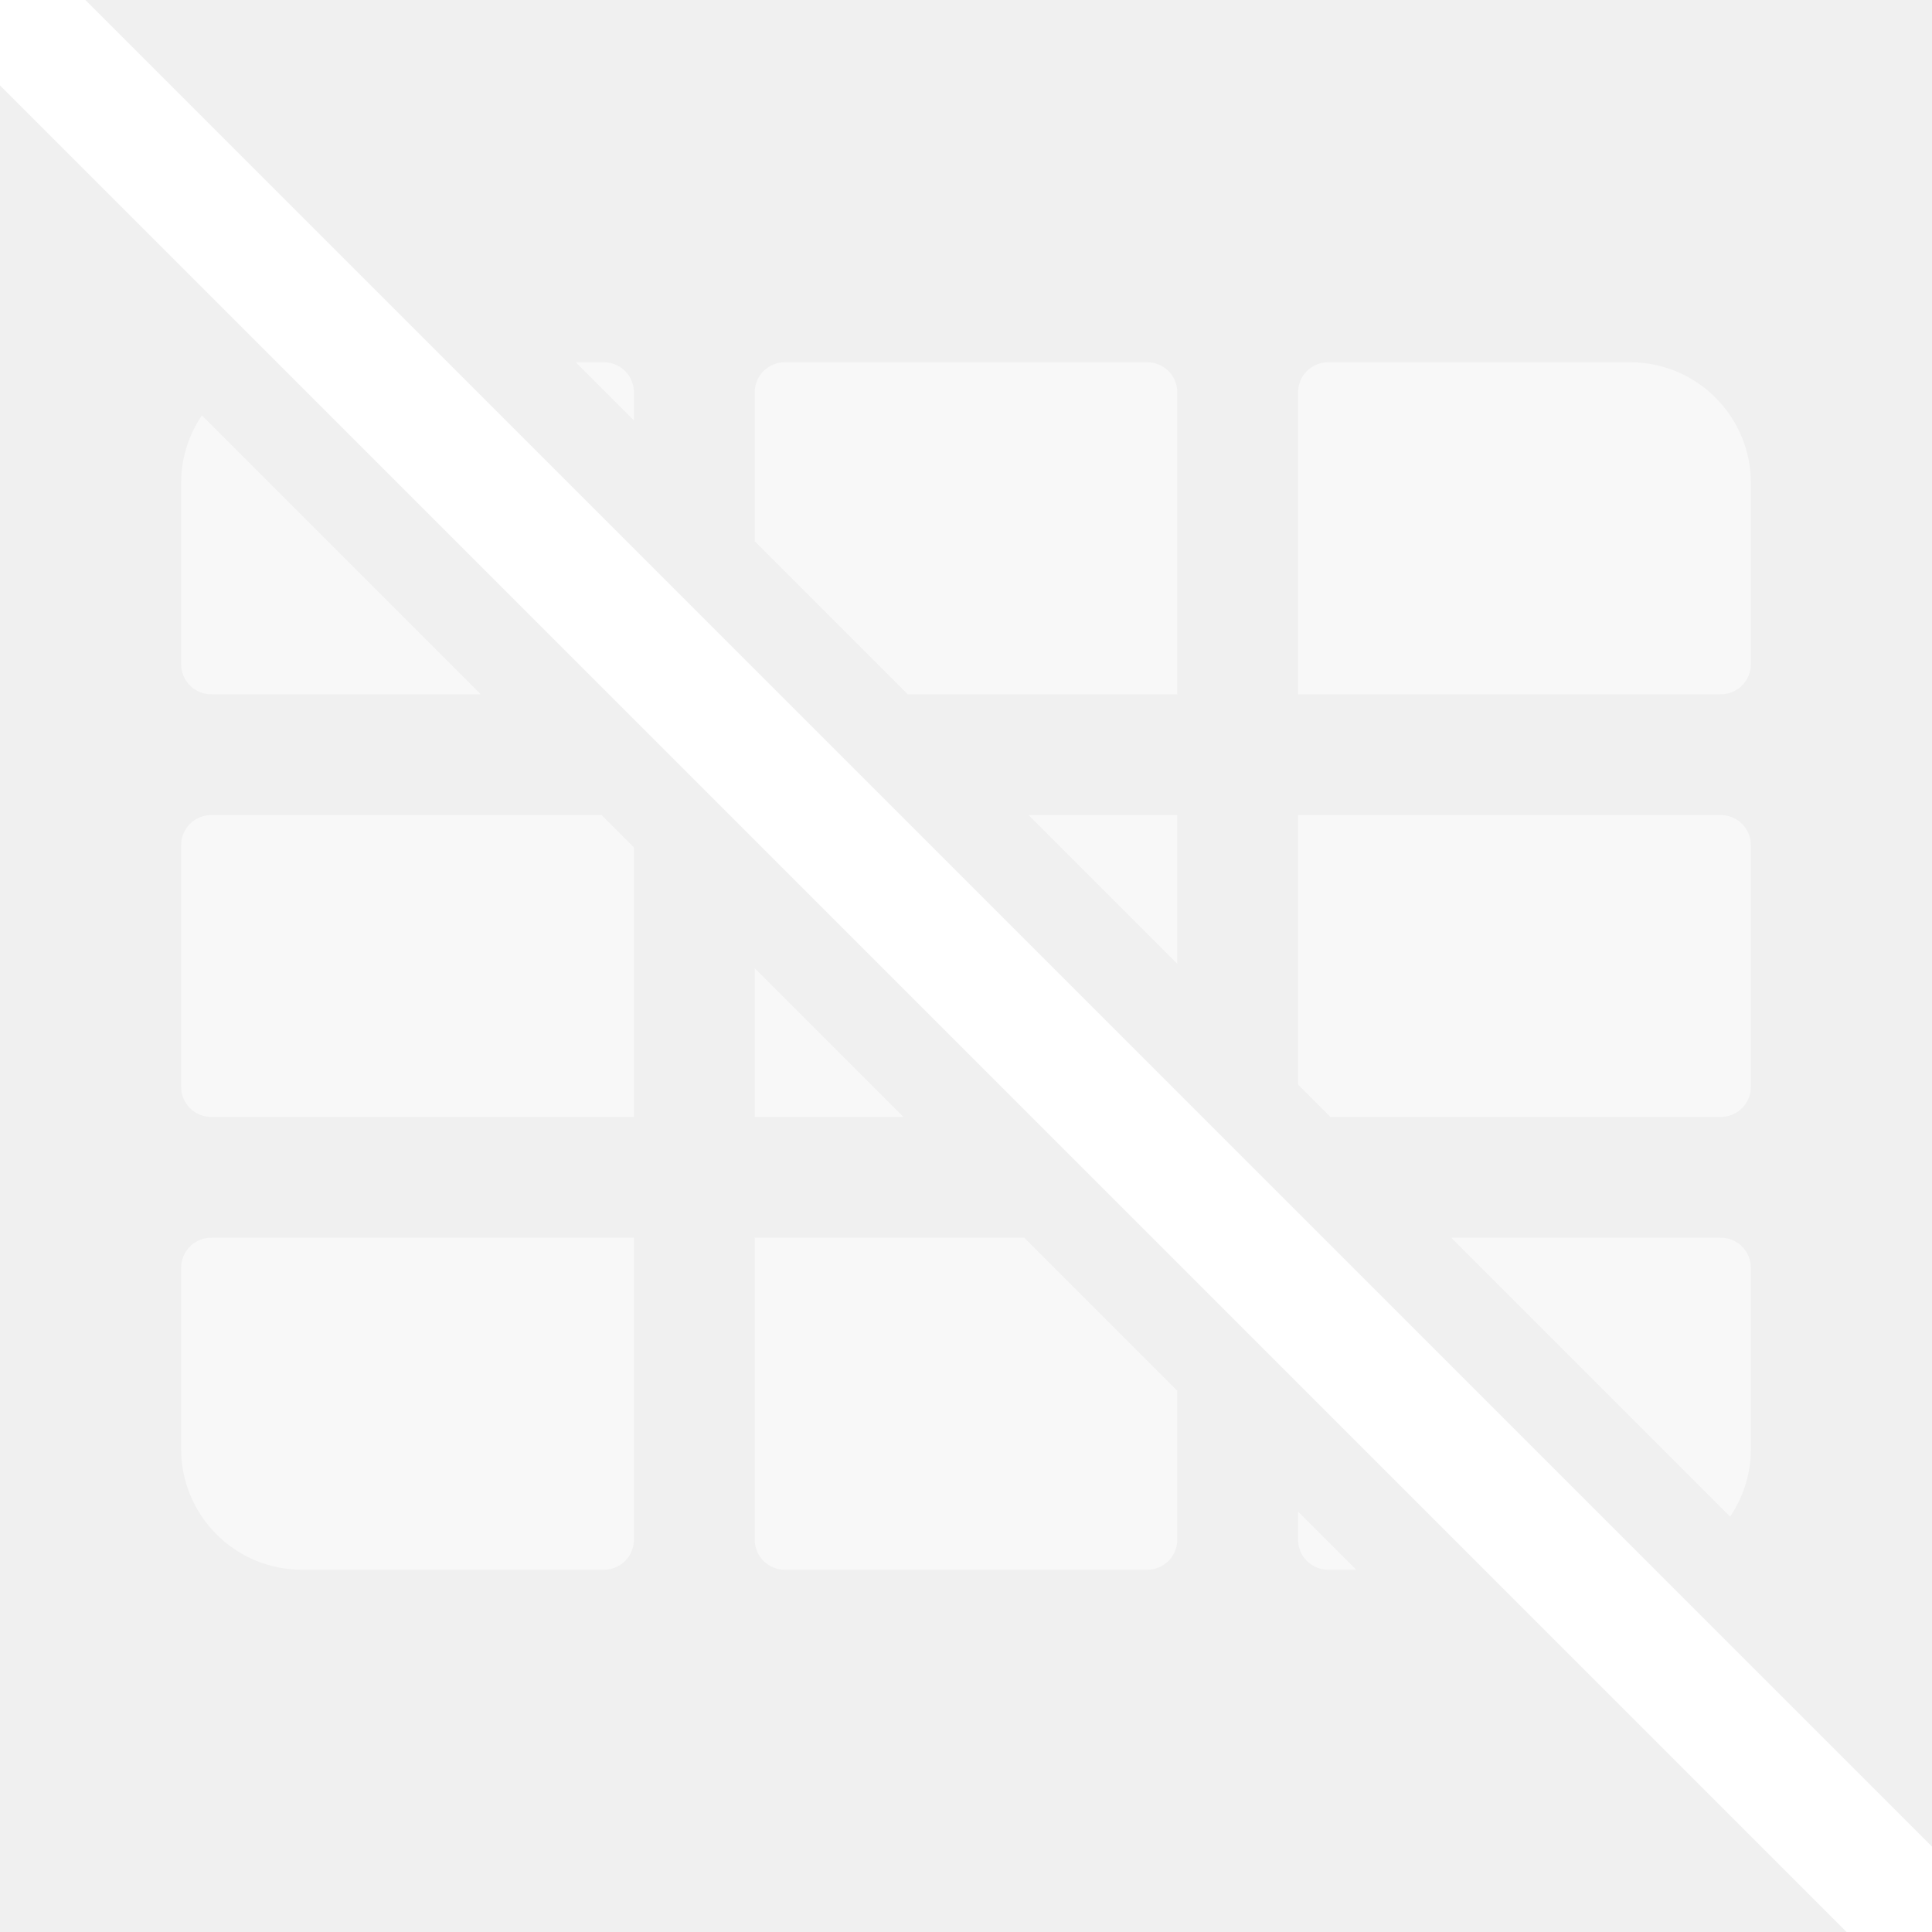
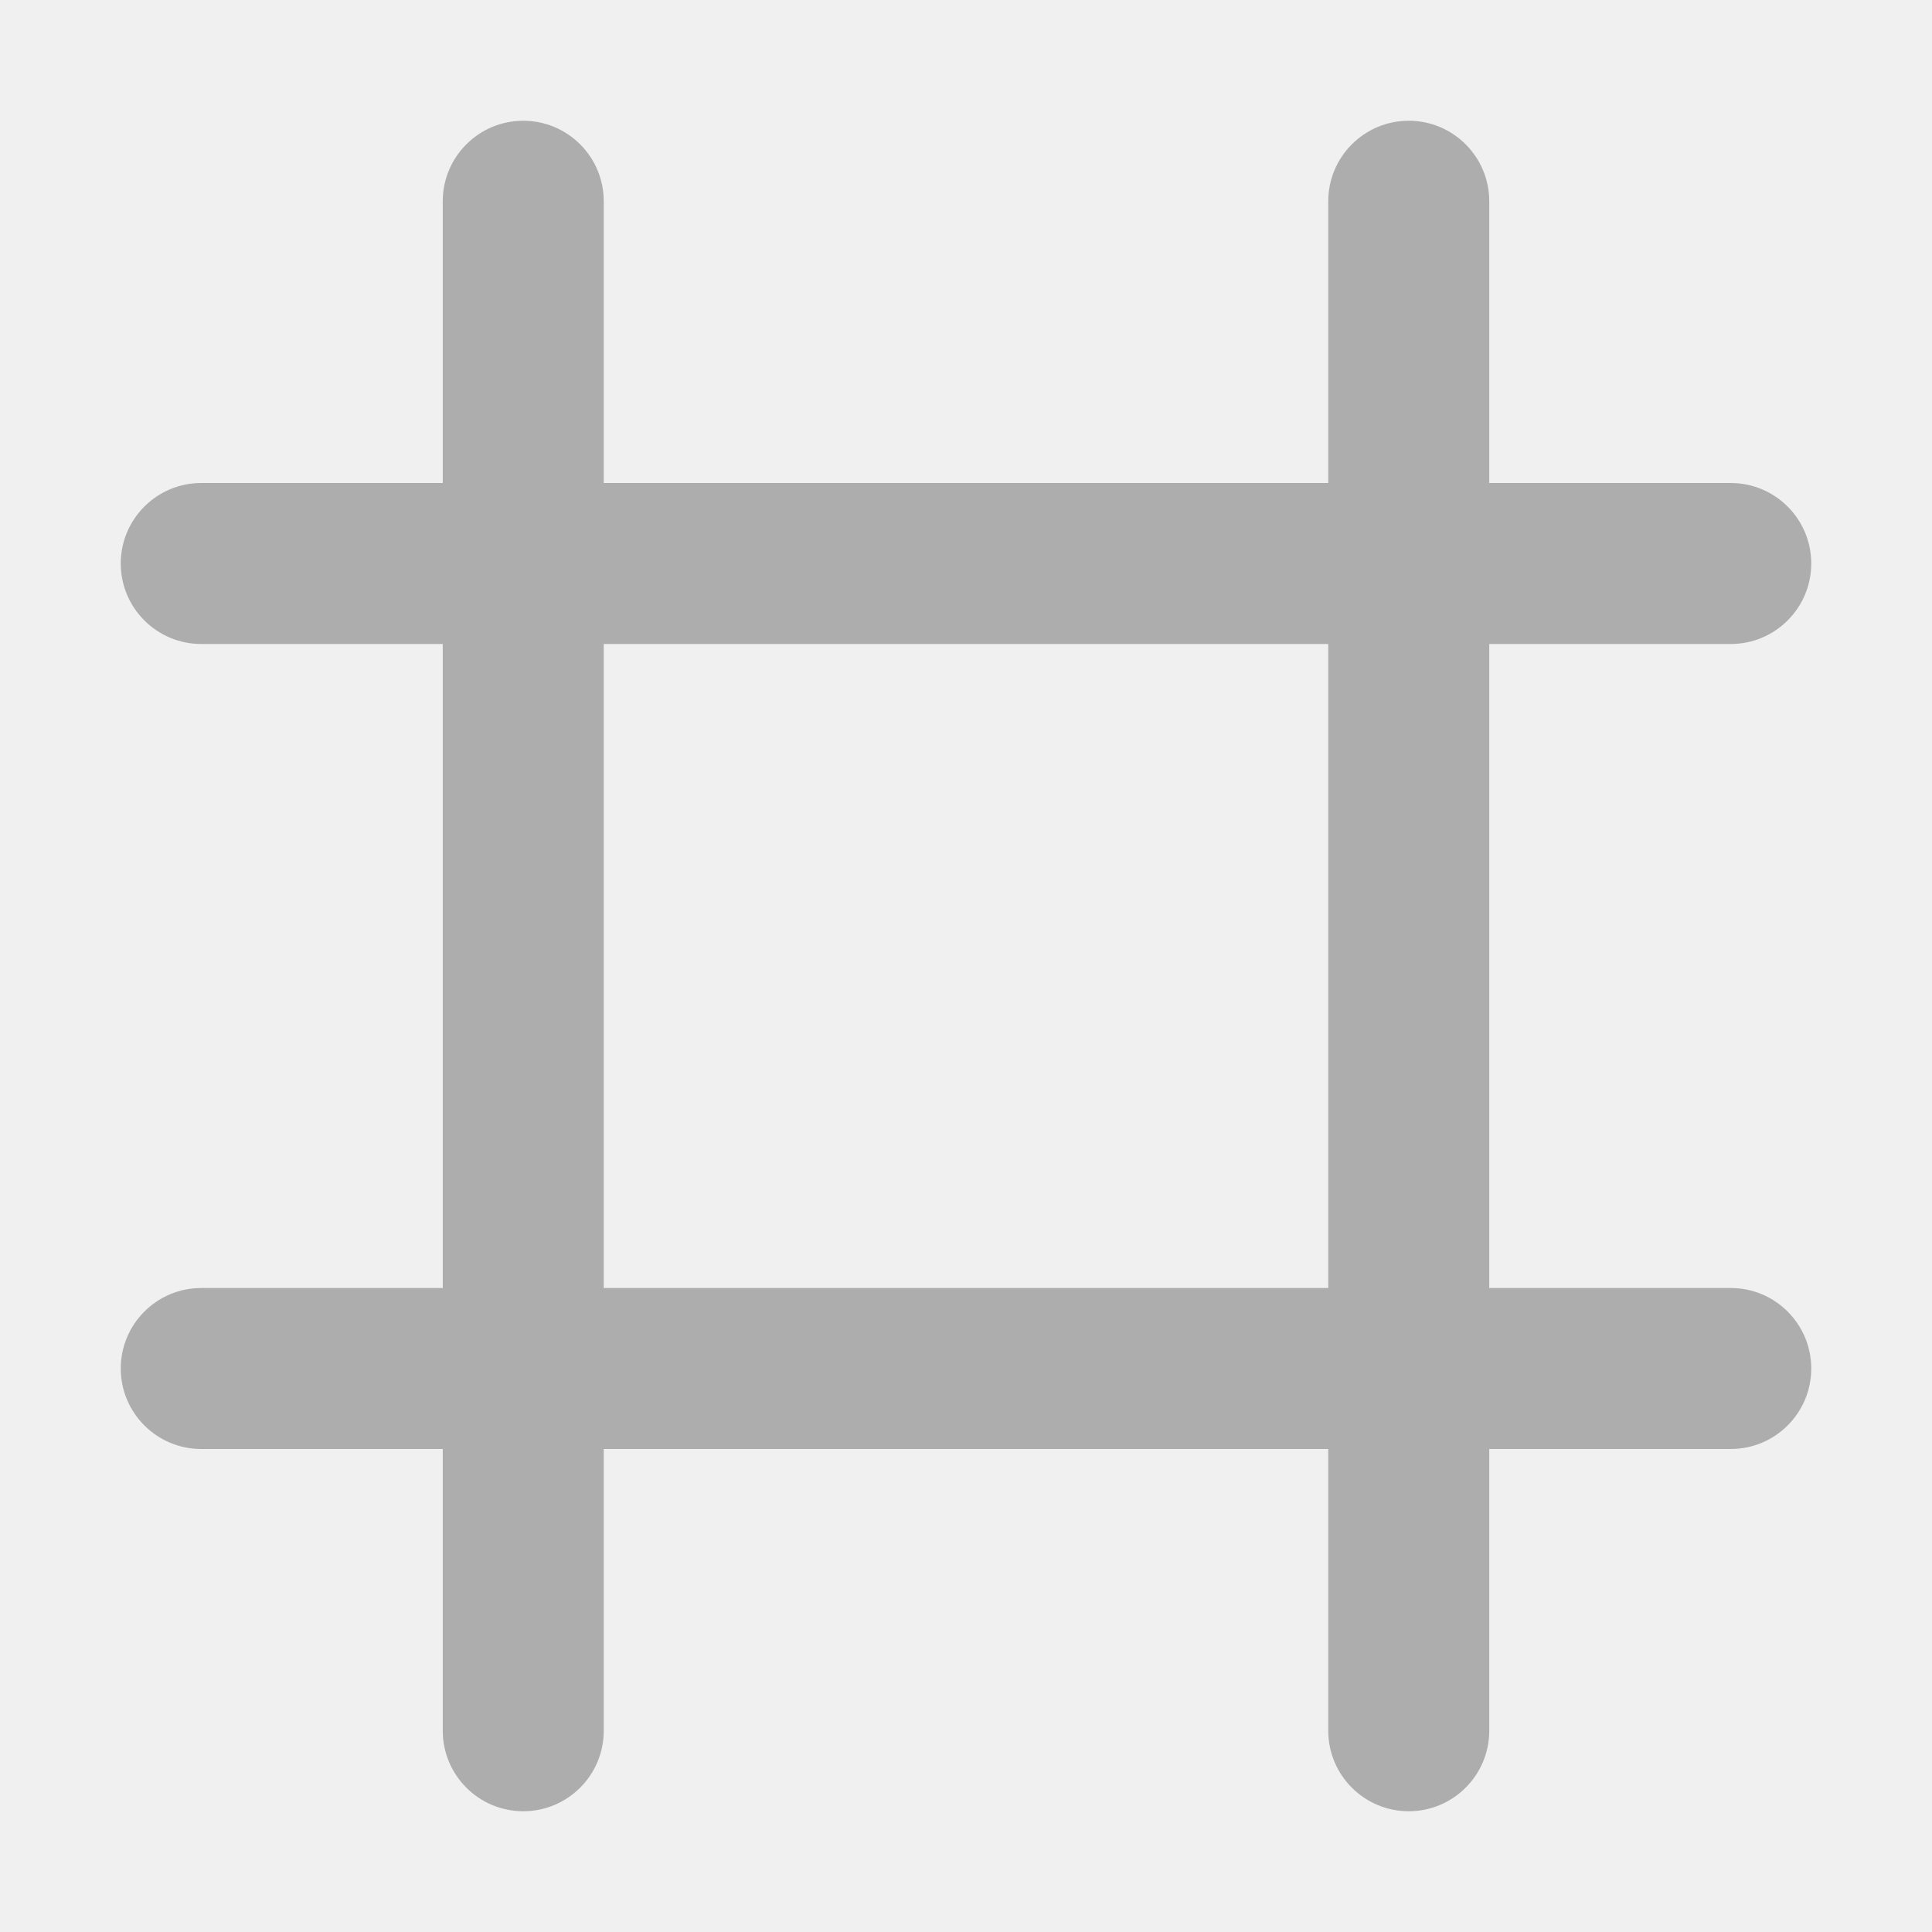
- <svg xmlns="http://www.w3.org/2000/svg" width="16" height="16" viewBox="0 0 16 16" fill="none">
-   <g clip-path="url(#clip0_430_363)">
-     <path d="M-2.95028e-06 2.95028e-06L16 16" stroke="white" />
-     <path opacity="0.52" fill-rule="evenodd" clip-rule="evenodd" d="M14.328 12.56C14.439 12.396 14.5 12.201 14.5 12V10.5C14.5 10.434 14.474 10.37 14.427 10.323C14.38 10.276 14.316 10.25 14.25 10.25H12.018L14.328 12.56ZM8.482 10.25L9.75 11.518V12.75C9.75 12.816 9.724 12.88 9.677 12.927C9.63 12.974 9.566 13 9.5 13H6.5C6.434 13 6.37 12.974 6.323 12.927C6.276 12.88 6.25 12.816 6.25 12.75V10.25H8.482ZM10.75 8.982V6.75H14.25C14.316 6.75 14.38 6.776 14.427 6.823C14.474 6.87 14.5 6.934 14.5 7V9C14.5 9.066 14.474 9.13 14.427 9.177C14.38 9.224 14.316 9.25 14.25 9.25H11.018L10.75 8.982ZM9.75 7.982L8.518 6.75H9.75V7.982ZM6.25 8.018L7.482 9.25H6.25V8.018ZM4.982 6.75L5.25 7.018V9.25H1.75C1.684 9.25 1.62 9.224 1.573 9.177C1.526 9.13 1.5 9.066 1.5 9V7C1.5 6.934 1.526 6.87 1.573 6.823C1.62 6.776 1.684 6.75 1.75 6.75H4.982ZM7.518 5.75L6.25 4.482V3.25C6.25 3.184 6.276 3.12 6.323 3.073C6.37 3.026 6.434 3 6.5 3H9.5C9.566 3 9.63 3.026 9.677 3.073C9.724 3.12 9.75 3.184 9.75 3.25V5.75H7.518ZM5.25 3.482L4.768 3H5C5.066 3 5.13 3.026 5.177 3.073C5.224 3.12 5.25 3.184 5.25 3.25V3.482ZM1.672 3.44L3.982 5.75H1.75C1.684 5.75 1.62 5.724 1.573 5.677C1.526 5.63 1.5 5.566 1.5 5.5V4C1.5 3.799 1.561 3.604 1.672 3.44ZM10.75 12.518L11.232 13H11C10.934 13 10.87 12.974 10.823 12.927C10.776 12.88 10.75 12.816 10.75 12.75V12.518ZM1.5 12V10.5C1.5 10.434 1.526 10.37 1.573 10.323C1.62 10.276 1.684 10.25 1.75 10.25H5.25V12.75C5.25 12.816 5.224 12.88 5.177 12.927C5.13 12.974 5.066 13 5 13H2.5C2.235 13 1.98 12.895 1.793 12.707C1.605 12.52 1.5 12.265 1.5 12ZM11 3H13.5C13.765 3 14.02 3.105 14.207 3.293C14.395 3.48 14.5 3.735 14.5 4V5.5C14.5 5.566 14.474 5.63 14.427 5.677C14.38 5.724 14.316 5.75 14.25 5.75H10.75V3.25C10.75 3.184 10.776 3.12 10.823 3.073C10.87 3.026 10.934 3 11 3Z" fill="white" />
-   </g>
-   <defs>
-     <clipPath id="clip0_430_363">
-       <rect width="16" height="16" fill="white" />
-     </clipPath>
-   </defs>
+ <svg xmlns="http://www.w3.org/2000/svg" width="24" height="24" viewBox="0 0 24 24" fill="none">
+   <path fill-rule="evenodd" clip-rule="evenodd" d="M7.5 2.5C7.5 1.948 7.052 1.5 6.5 1.5C5.948 1.5 5.5 1.948 5.5 2.5V6H2.5C1.948 6 1.5 6.448 1.5 7C1.5 7.552 1.948 8 2.5 8H5.5V16H2.5C1.948 16 1.5 16.448 1.5 17C1.5 17.552 1.948 18 2.5 18H5.5V21.5C5.5 22.052 5.948 22.5 6.5 22.5C7.052 22.5 7.5 22.052 7.5 21.5V18H16.5V21.5C16.5 22.052 16.948 22.5 17.5 22.5C18.052 22.5 18.5 22.052 18.5 21.5V18H21.5C22.052 18 22.5 17.552 22.5 17C22.5 16.448 22.052 16 21.5 16H18.5V8H21.5C22.052 8 22.5 7.552 22.5 7C22.5 6.448 22.052 6 21.5 6H18.5V2.5C18.5 1.948 18.052 1.5 17.5 1.5C16.948 1.5 16.5 1.948 16.5 2.5V6H7.5V2.5ZM16.5 16V8H7.5V16H16.5Z" fill="black" fill-opacity="0.28" />
</svg>
